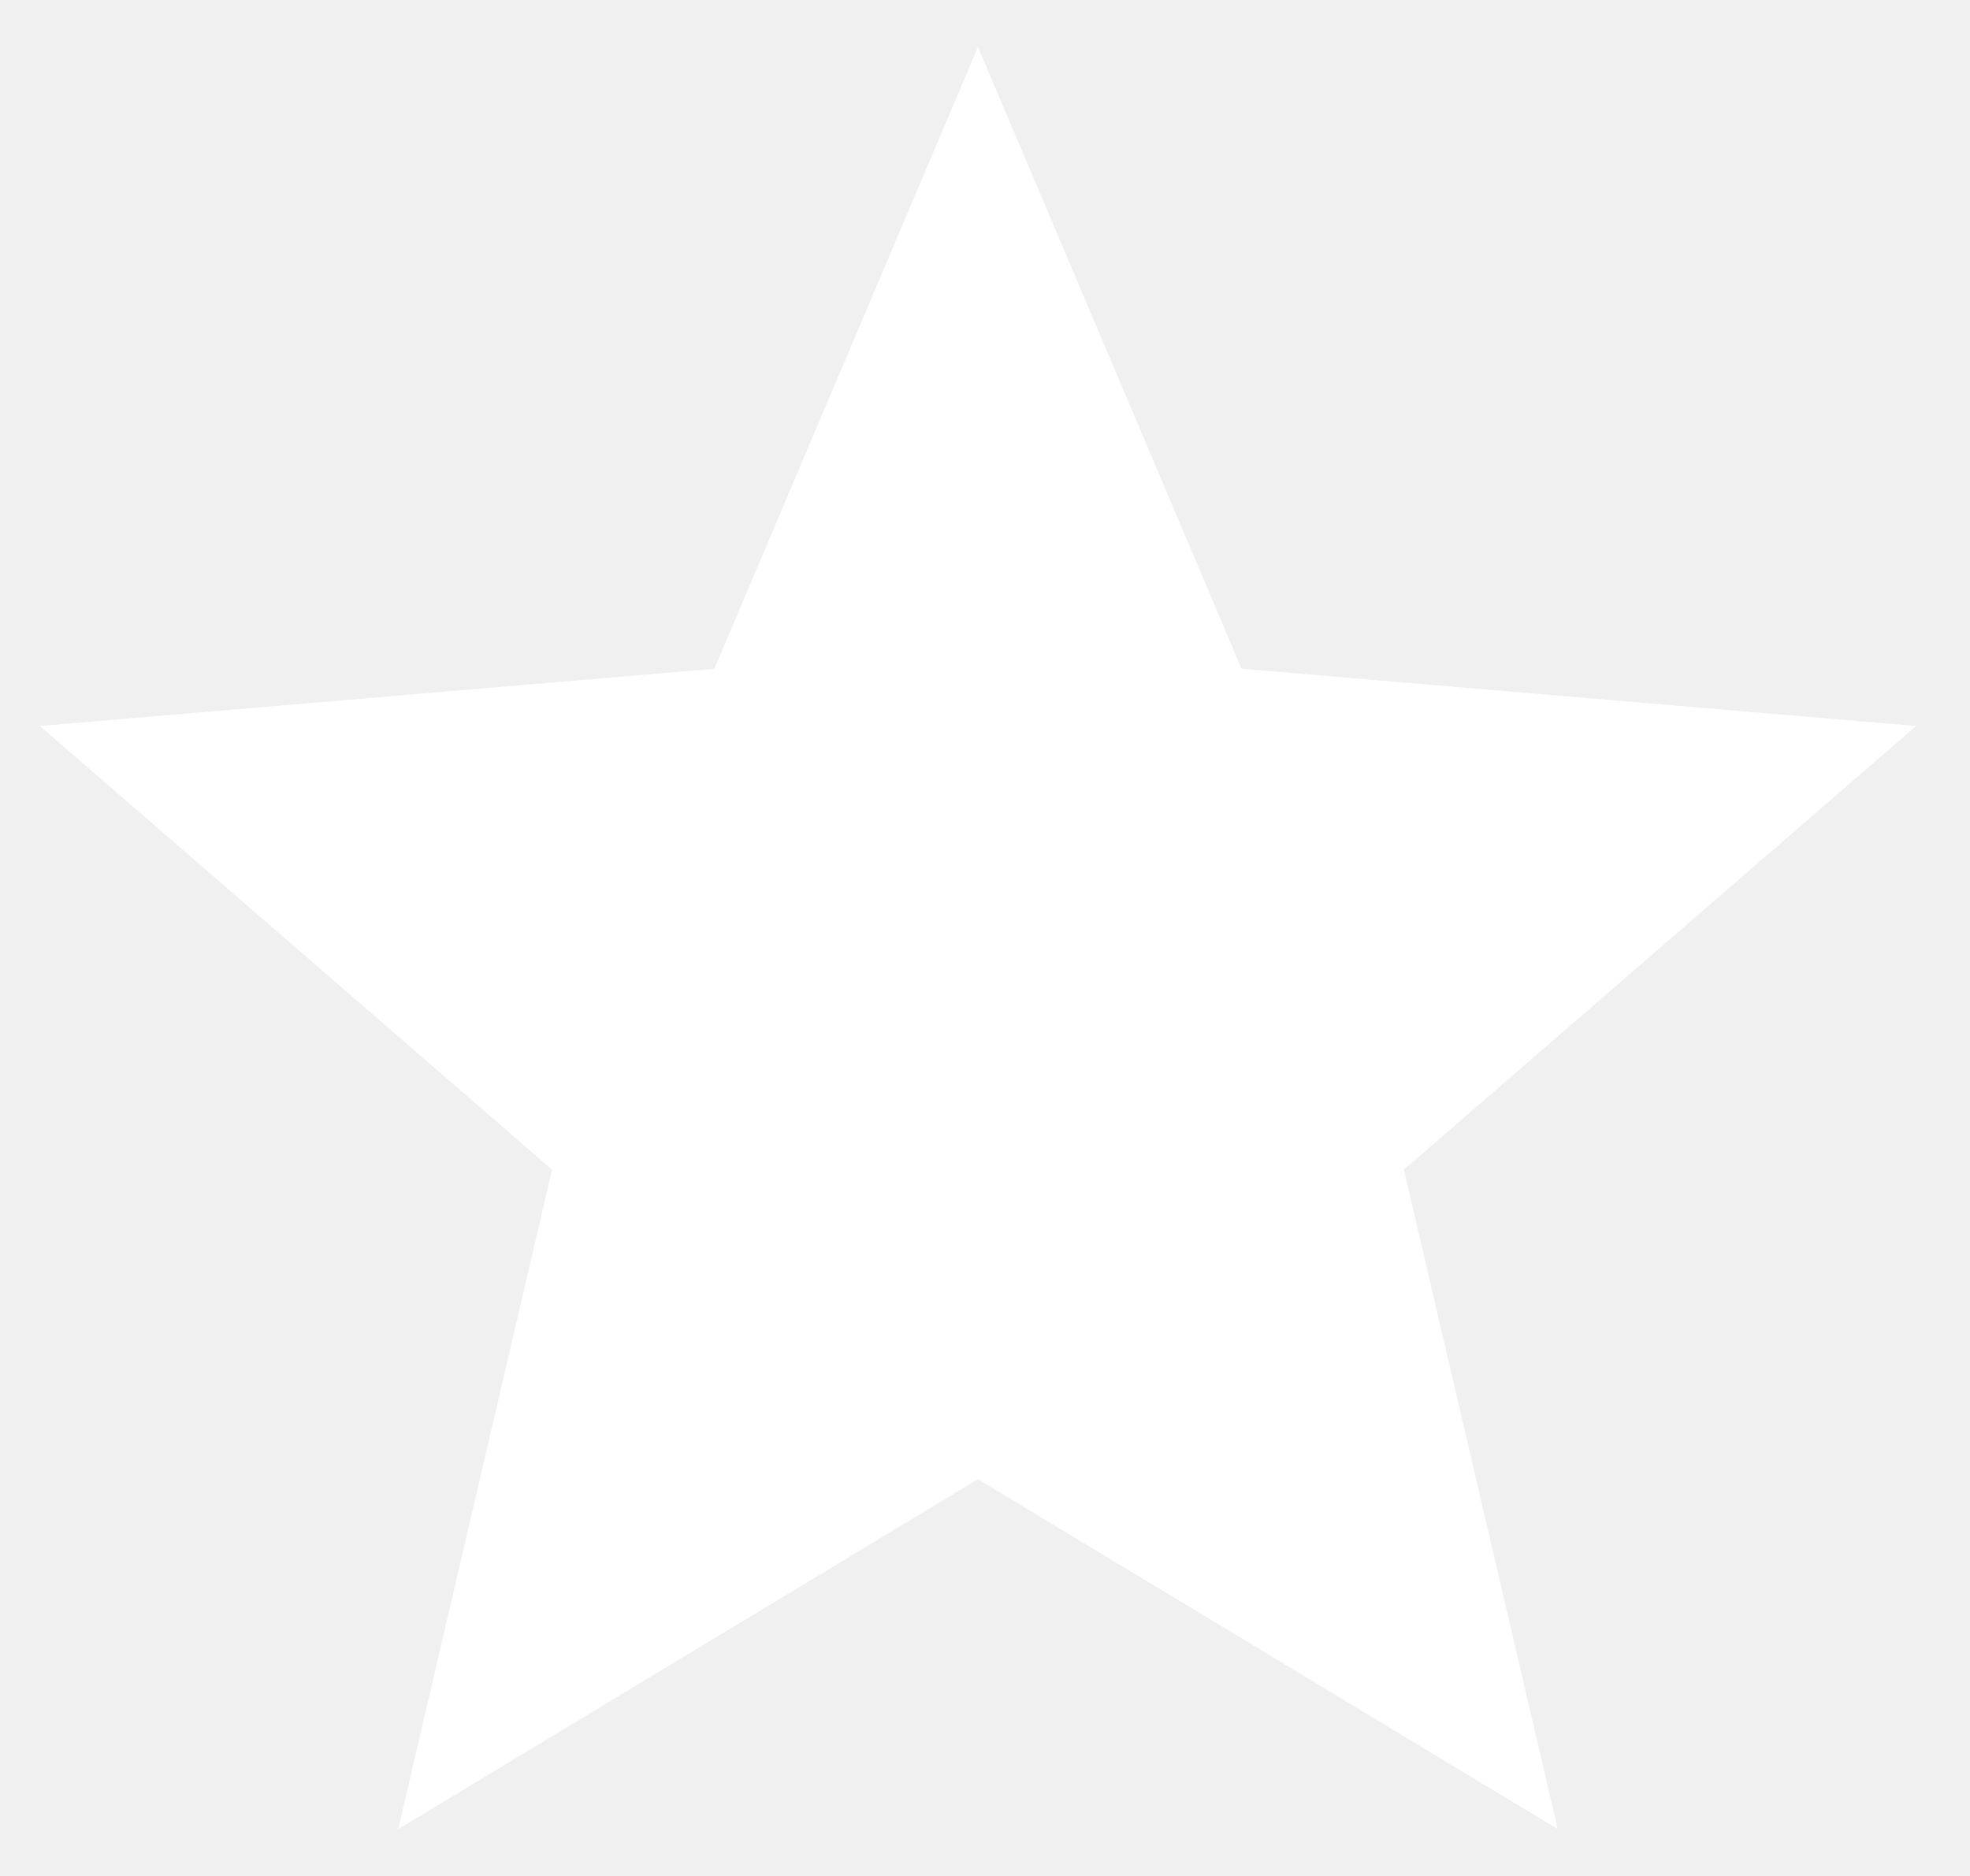
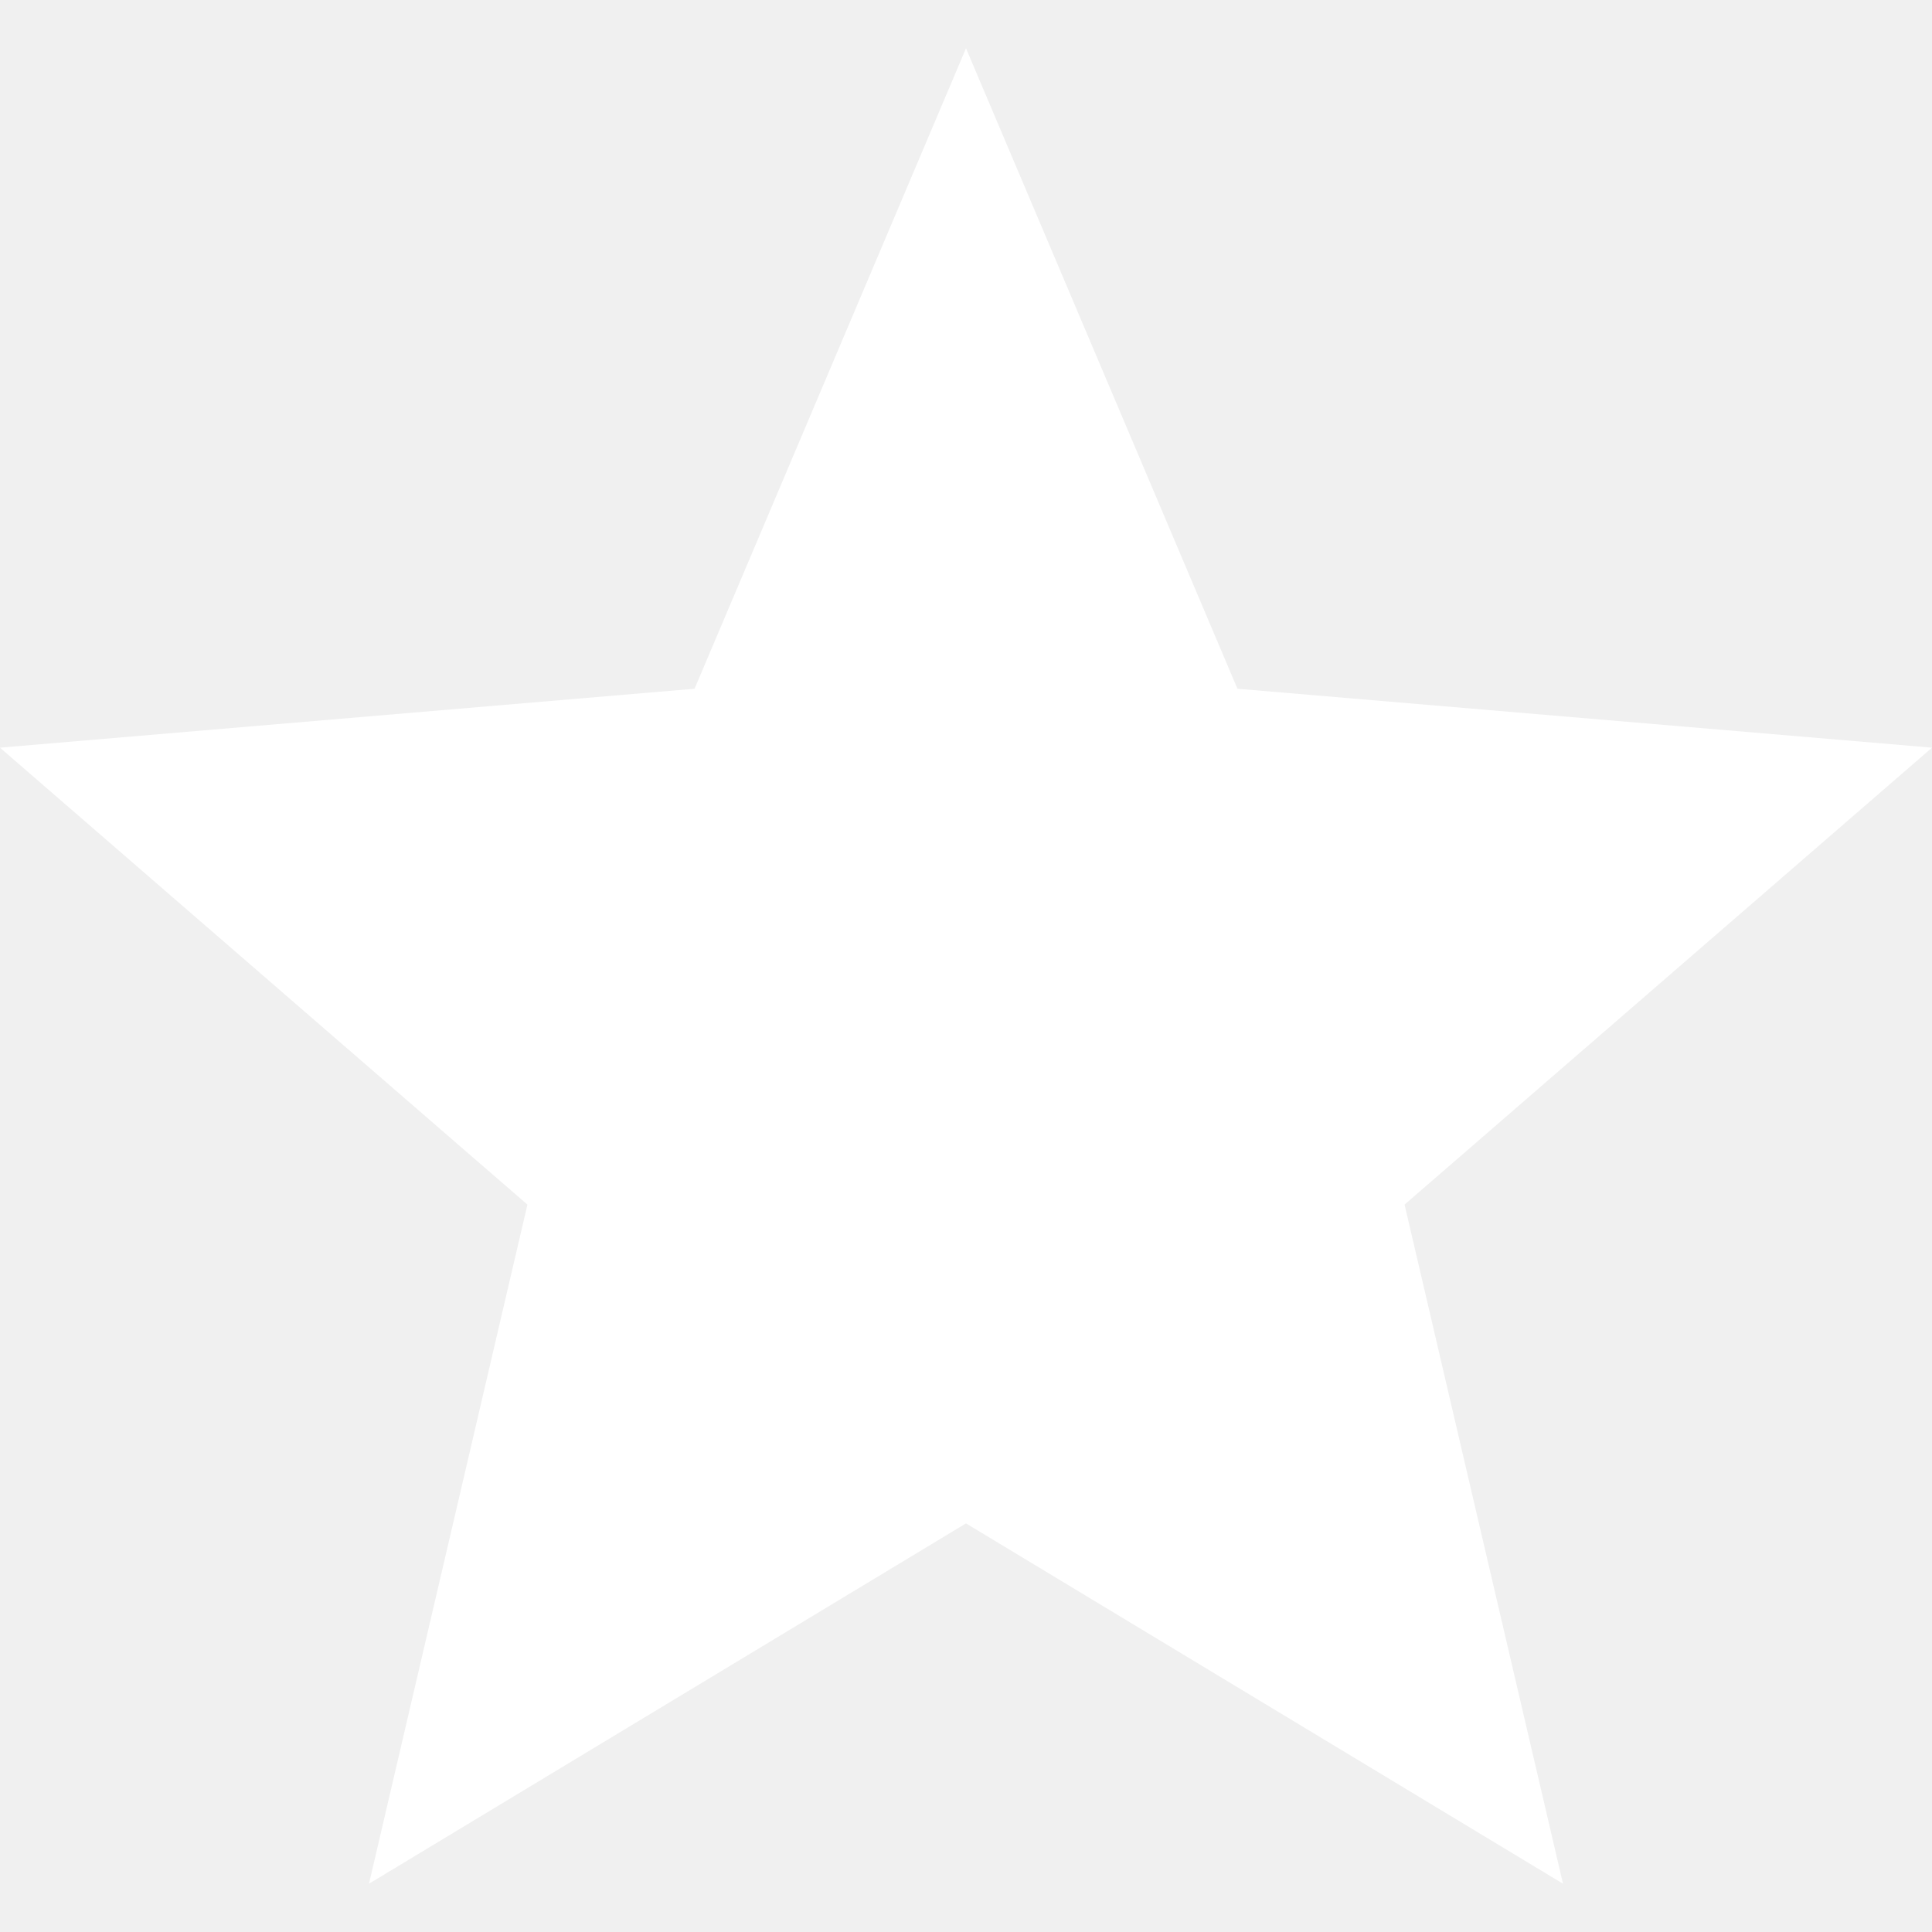
- <svg xmlns="http://www.w3.org/2000/svg" width="21" height="20" fill="none">
-   <path fill="#fff" d="m10.425 15.77 6.18 3.73-1.64-7.03 5.46-4.73-7.19-.61L10.425.5l-2.81 6.63-7.19.61 5.46 4.73-1.64 7.03 6.18-3.73Z" />
+ <svg xmlns="http://www.w3.org/2000/svg" width="20" height="20" fill="none">
+   <path fill="#fff" d="m10 15.77 6.18 3.73-1.64-7.03L20 7.74l-7.19-.61L10 .5 7.19 7.13 0 7.74l5.46 4.73-1.64 7.03L10 15.77Z" />
</svg>
